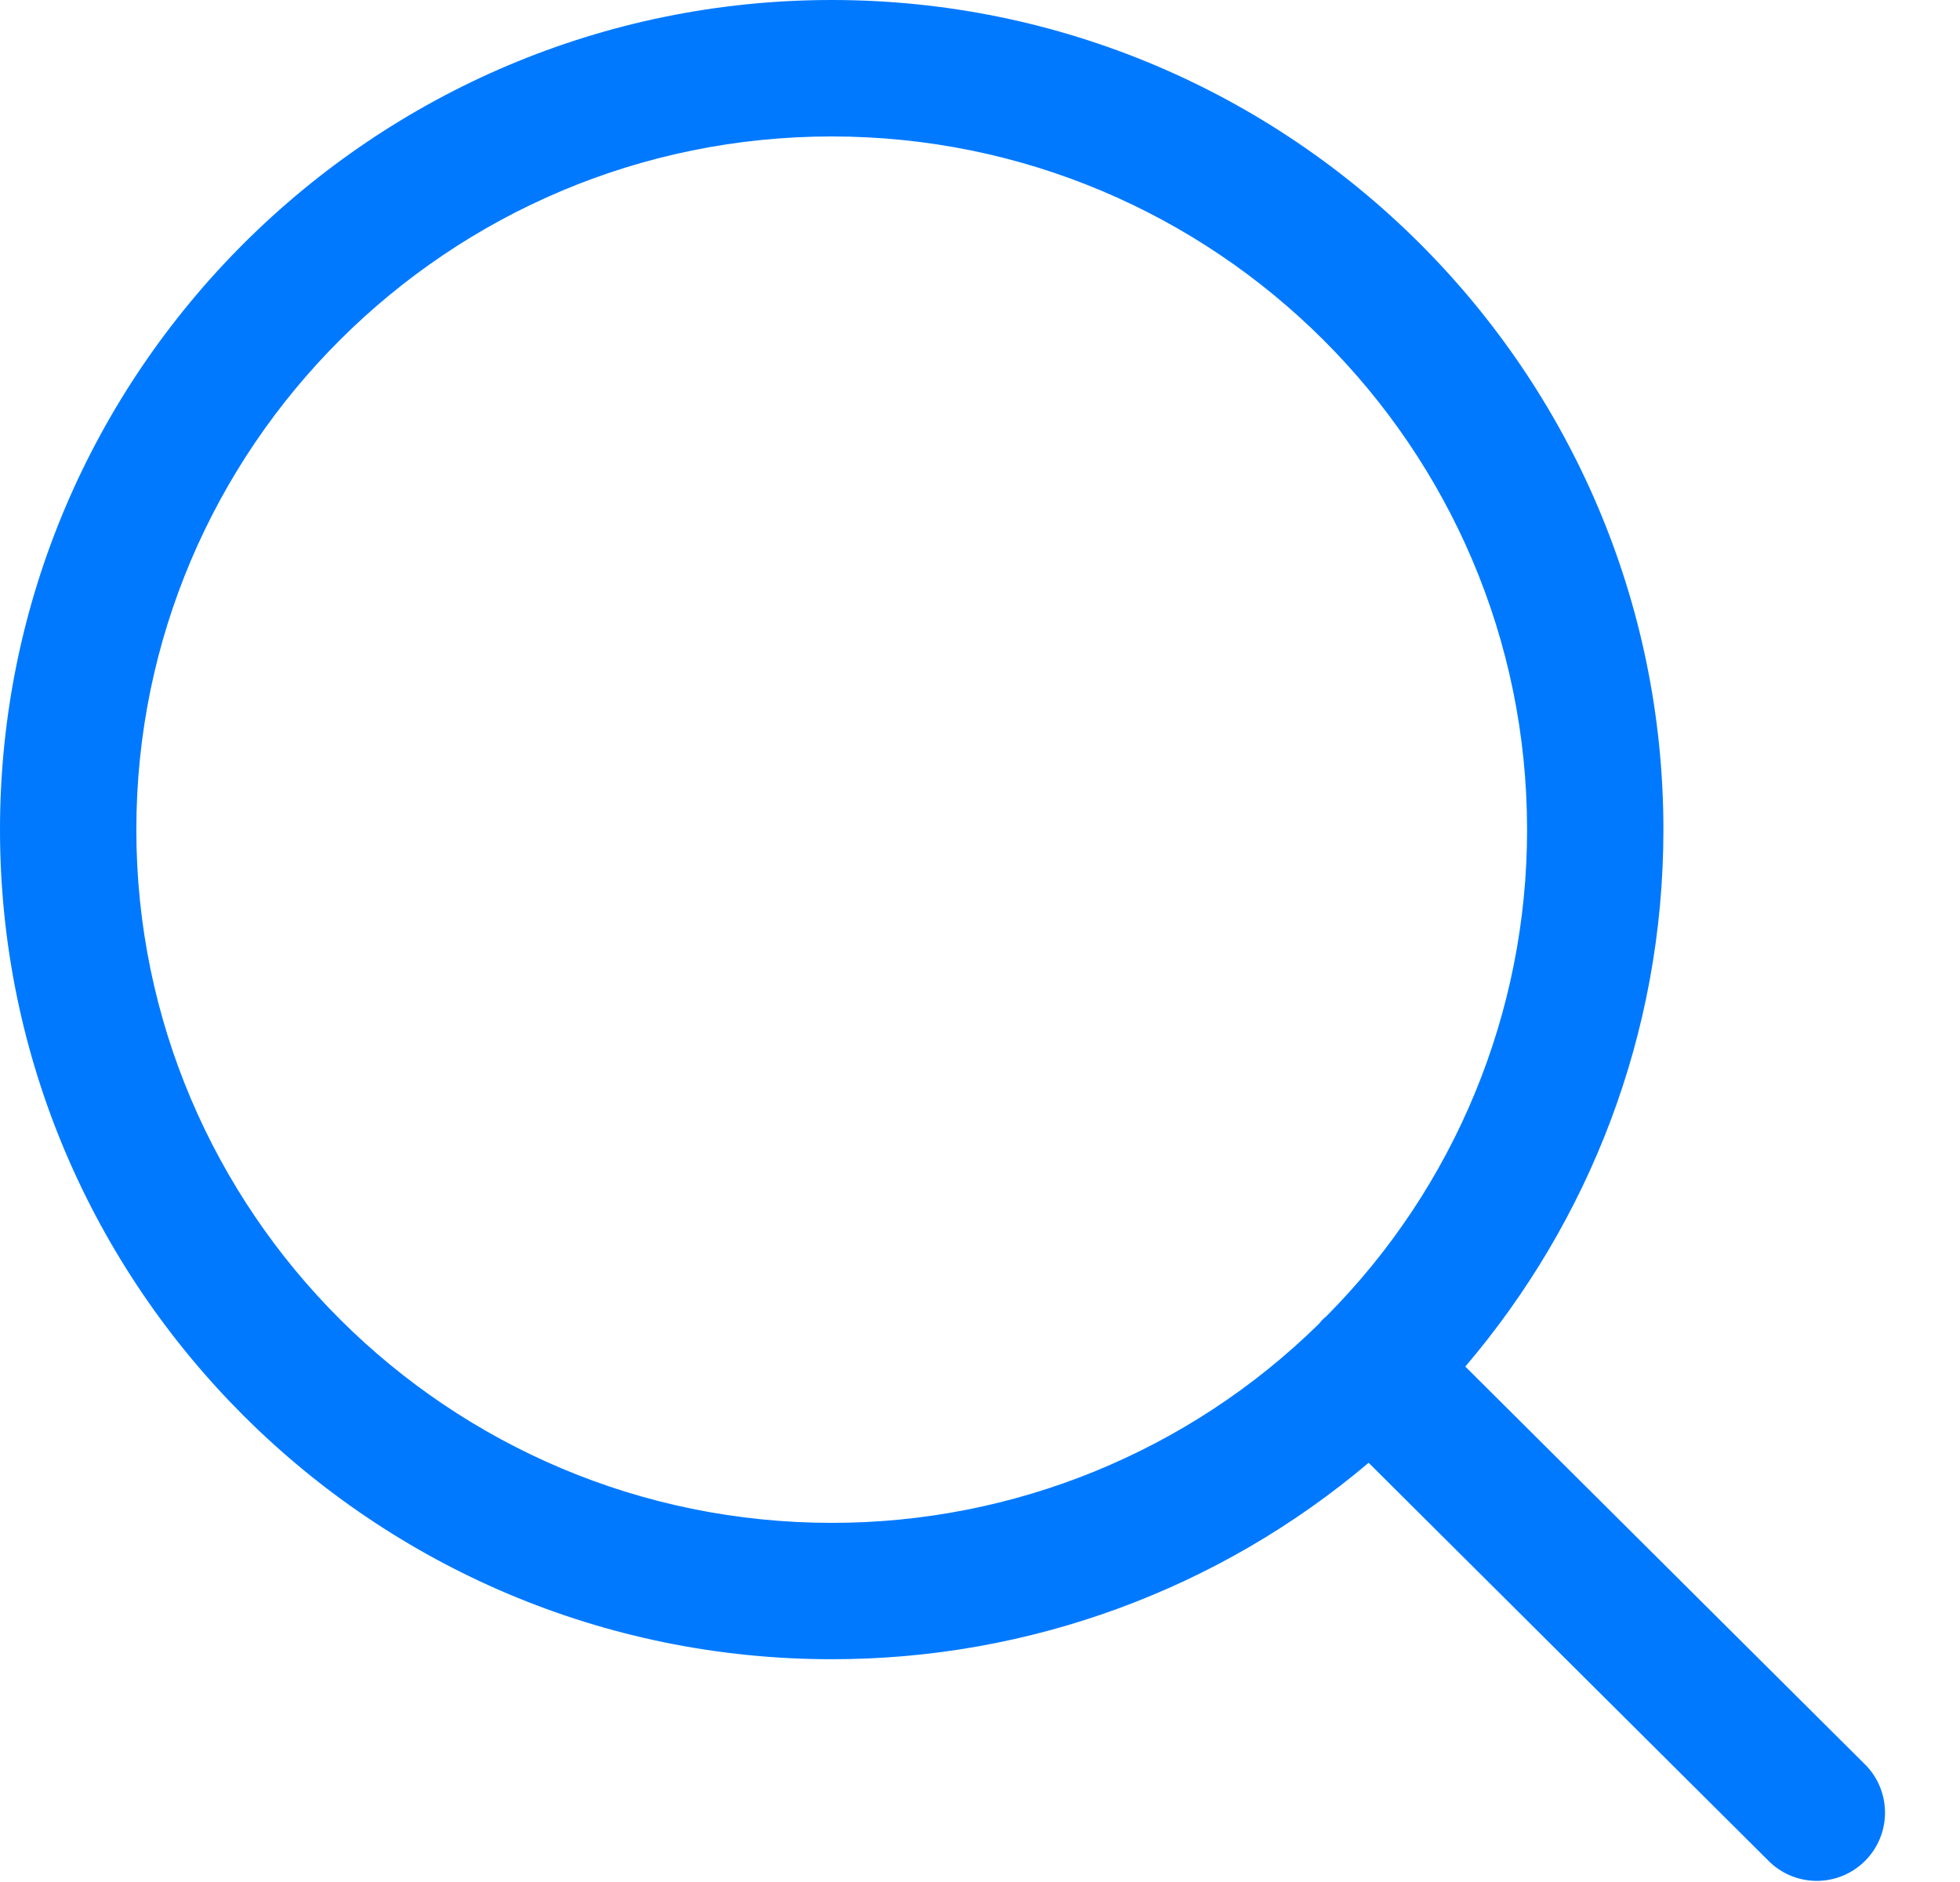
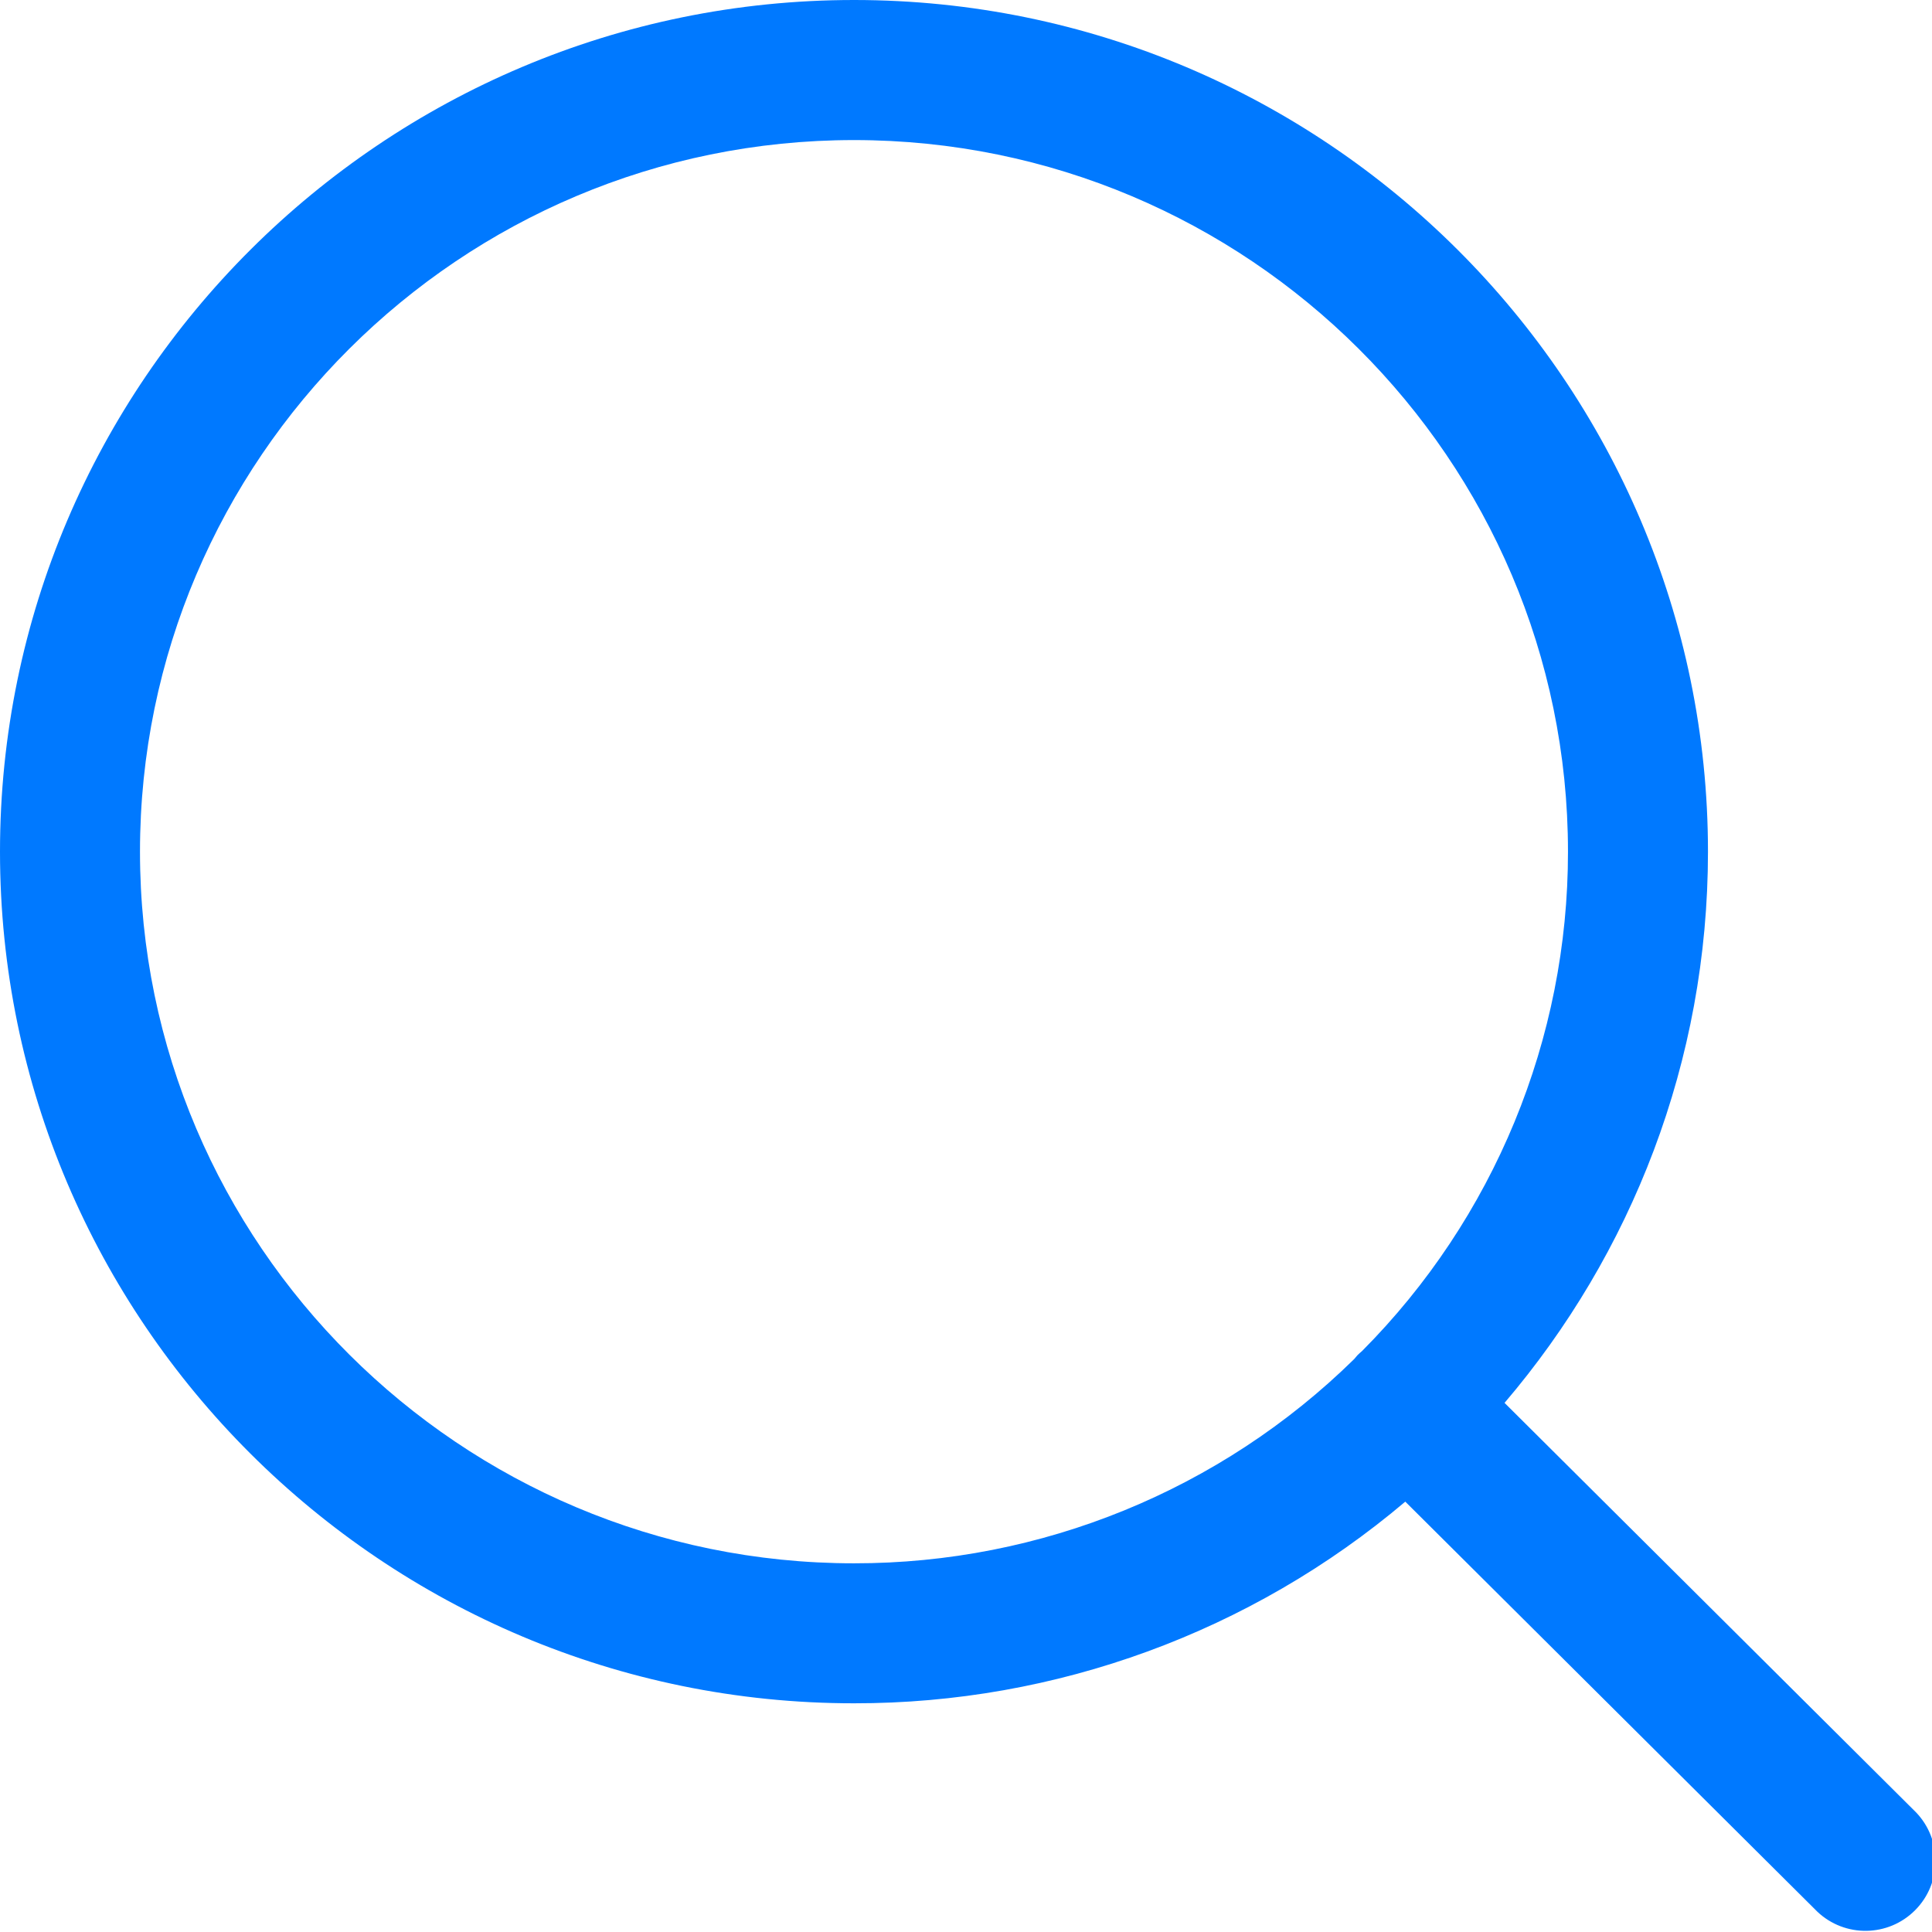
- <svg xmlns="http://www.w3.org/2000/svg" height="24" width="25">
+ <svg xmlns="http://www.w3.org/2000/svg" height="24" width="24" viewbox="0 0 25 25">
  <path d="M10.609 0c5.85 0 10.608 4.746 10.608 10.58 0 2.609-.952 5-2.527 6.847l5.112 5.087a.87.87 0 01-1.227 1.233l-5.118-5.093a10.58 10.58 0 01-6.848 2.505C4.759 21.16 0 16.413 0 10.58 0 4.747 4.76 0 10.609 0zm0 1.74c-4.891 0-8.87 3.965-8.87 8.84 0 4.874 3.979 8.84 8.87 8.84a8.855 8.855 0 006.213-2.537l.04-.047a.881.881 0 01.058-.053 8.786 8.786 0 002.558-6.203c0-4.875-3.979-8.84-8.87-8.84z" fill="#0079ff" />
</svg>
